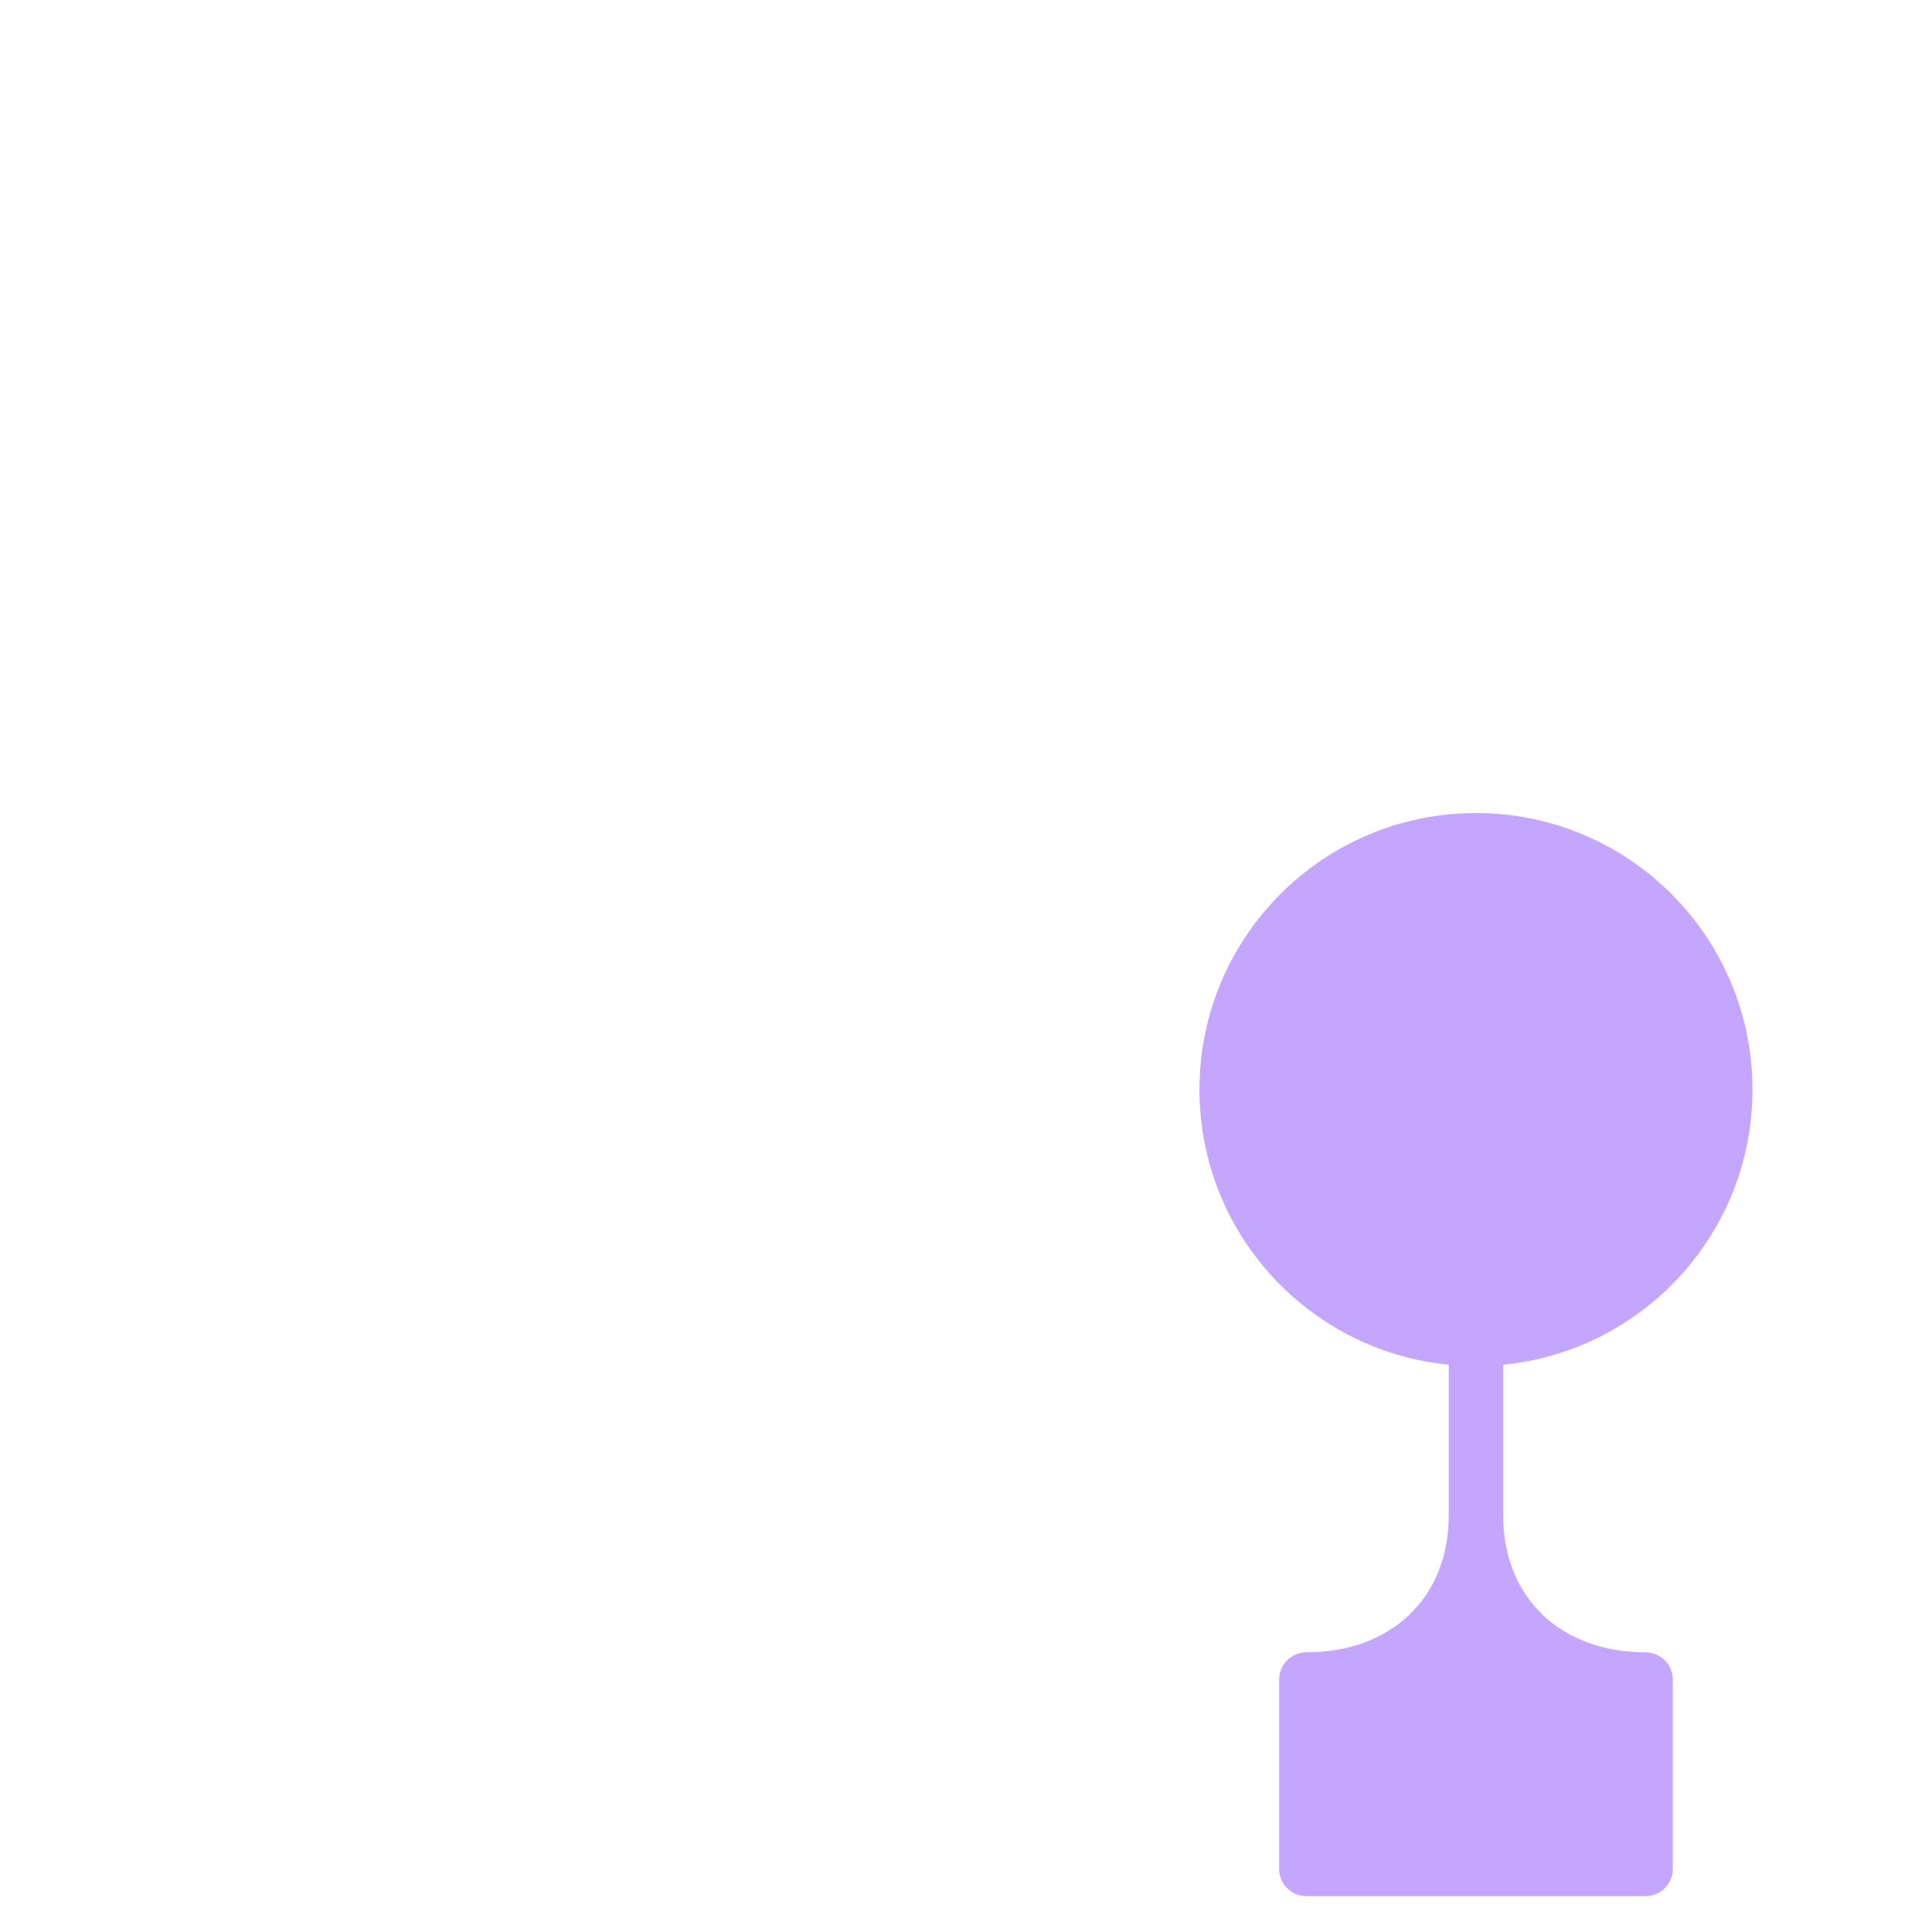
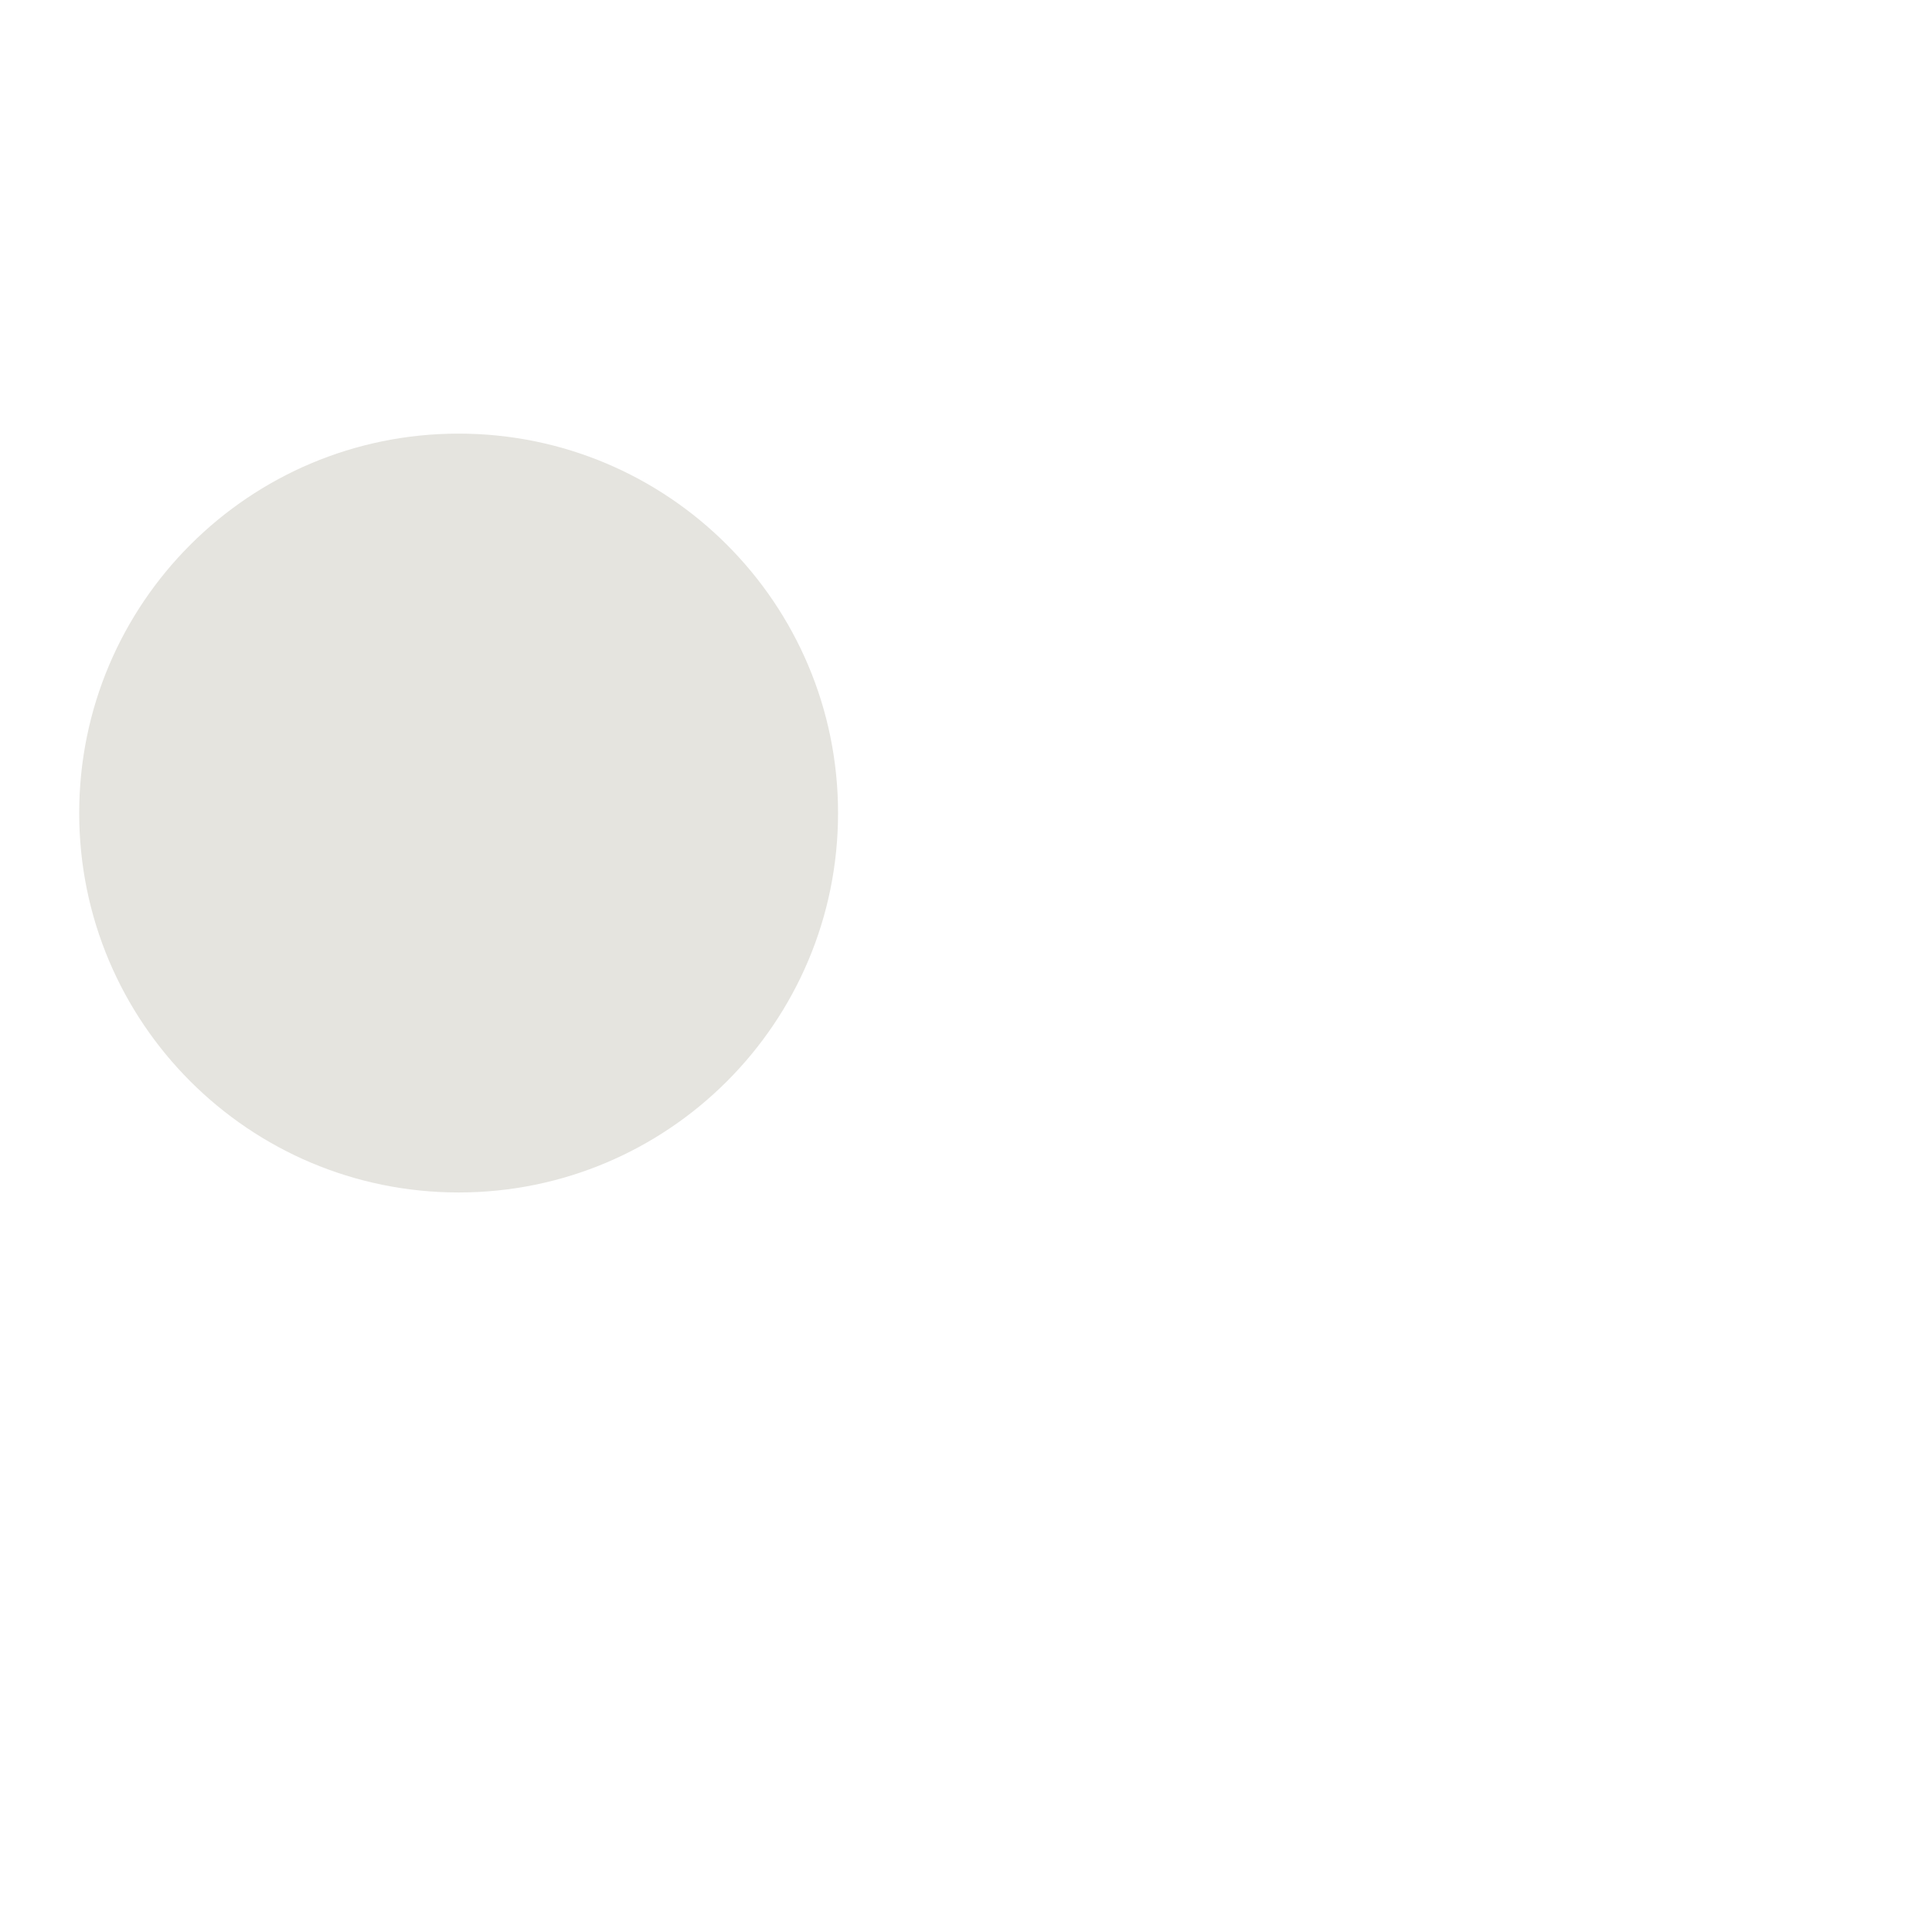
<svg xmlns="http://www.w3.org/2000/svg" version="1.1" x="0px" y="0px" viewBox="0 0 512 512" enable-background="new 0 0 512 512" xml:space="preserve">
  <g id="Layer_4">
-     <path fill="#C4A6FF" d="M443.309,445.1v50.18c0,3.987-3.232,7.219-7.219,7.219h-89.884c-3.987,0-7.219-3.232-7.219-7.219V445.1   c0-3.987,3.232-7.219,7.219-7.219c22.563,0,37.723-14.553,37.723-36.214V361.66c-37.08-3.627-66.057-34.886-66.057-72.919   c0-40.469,32.807-73.276,73.276-73.276c40.469,0,73.276,32.807,73.276,73.276c0,38.033-28.977,69.292-66.057,72.919v40.006   c0,21.661,15.16,36.214,37.723,36.214C440.077,437.88,443.309,441.112,443.309,445.1z" />
+     <circle fill="#E5E4DF" cx="121.541" cy="215.465" r="100.551" />
  </g>
  <g id="Layer_1">
</g>
</svg>
